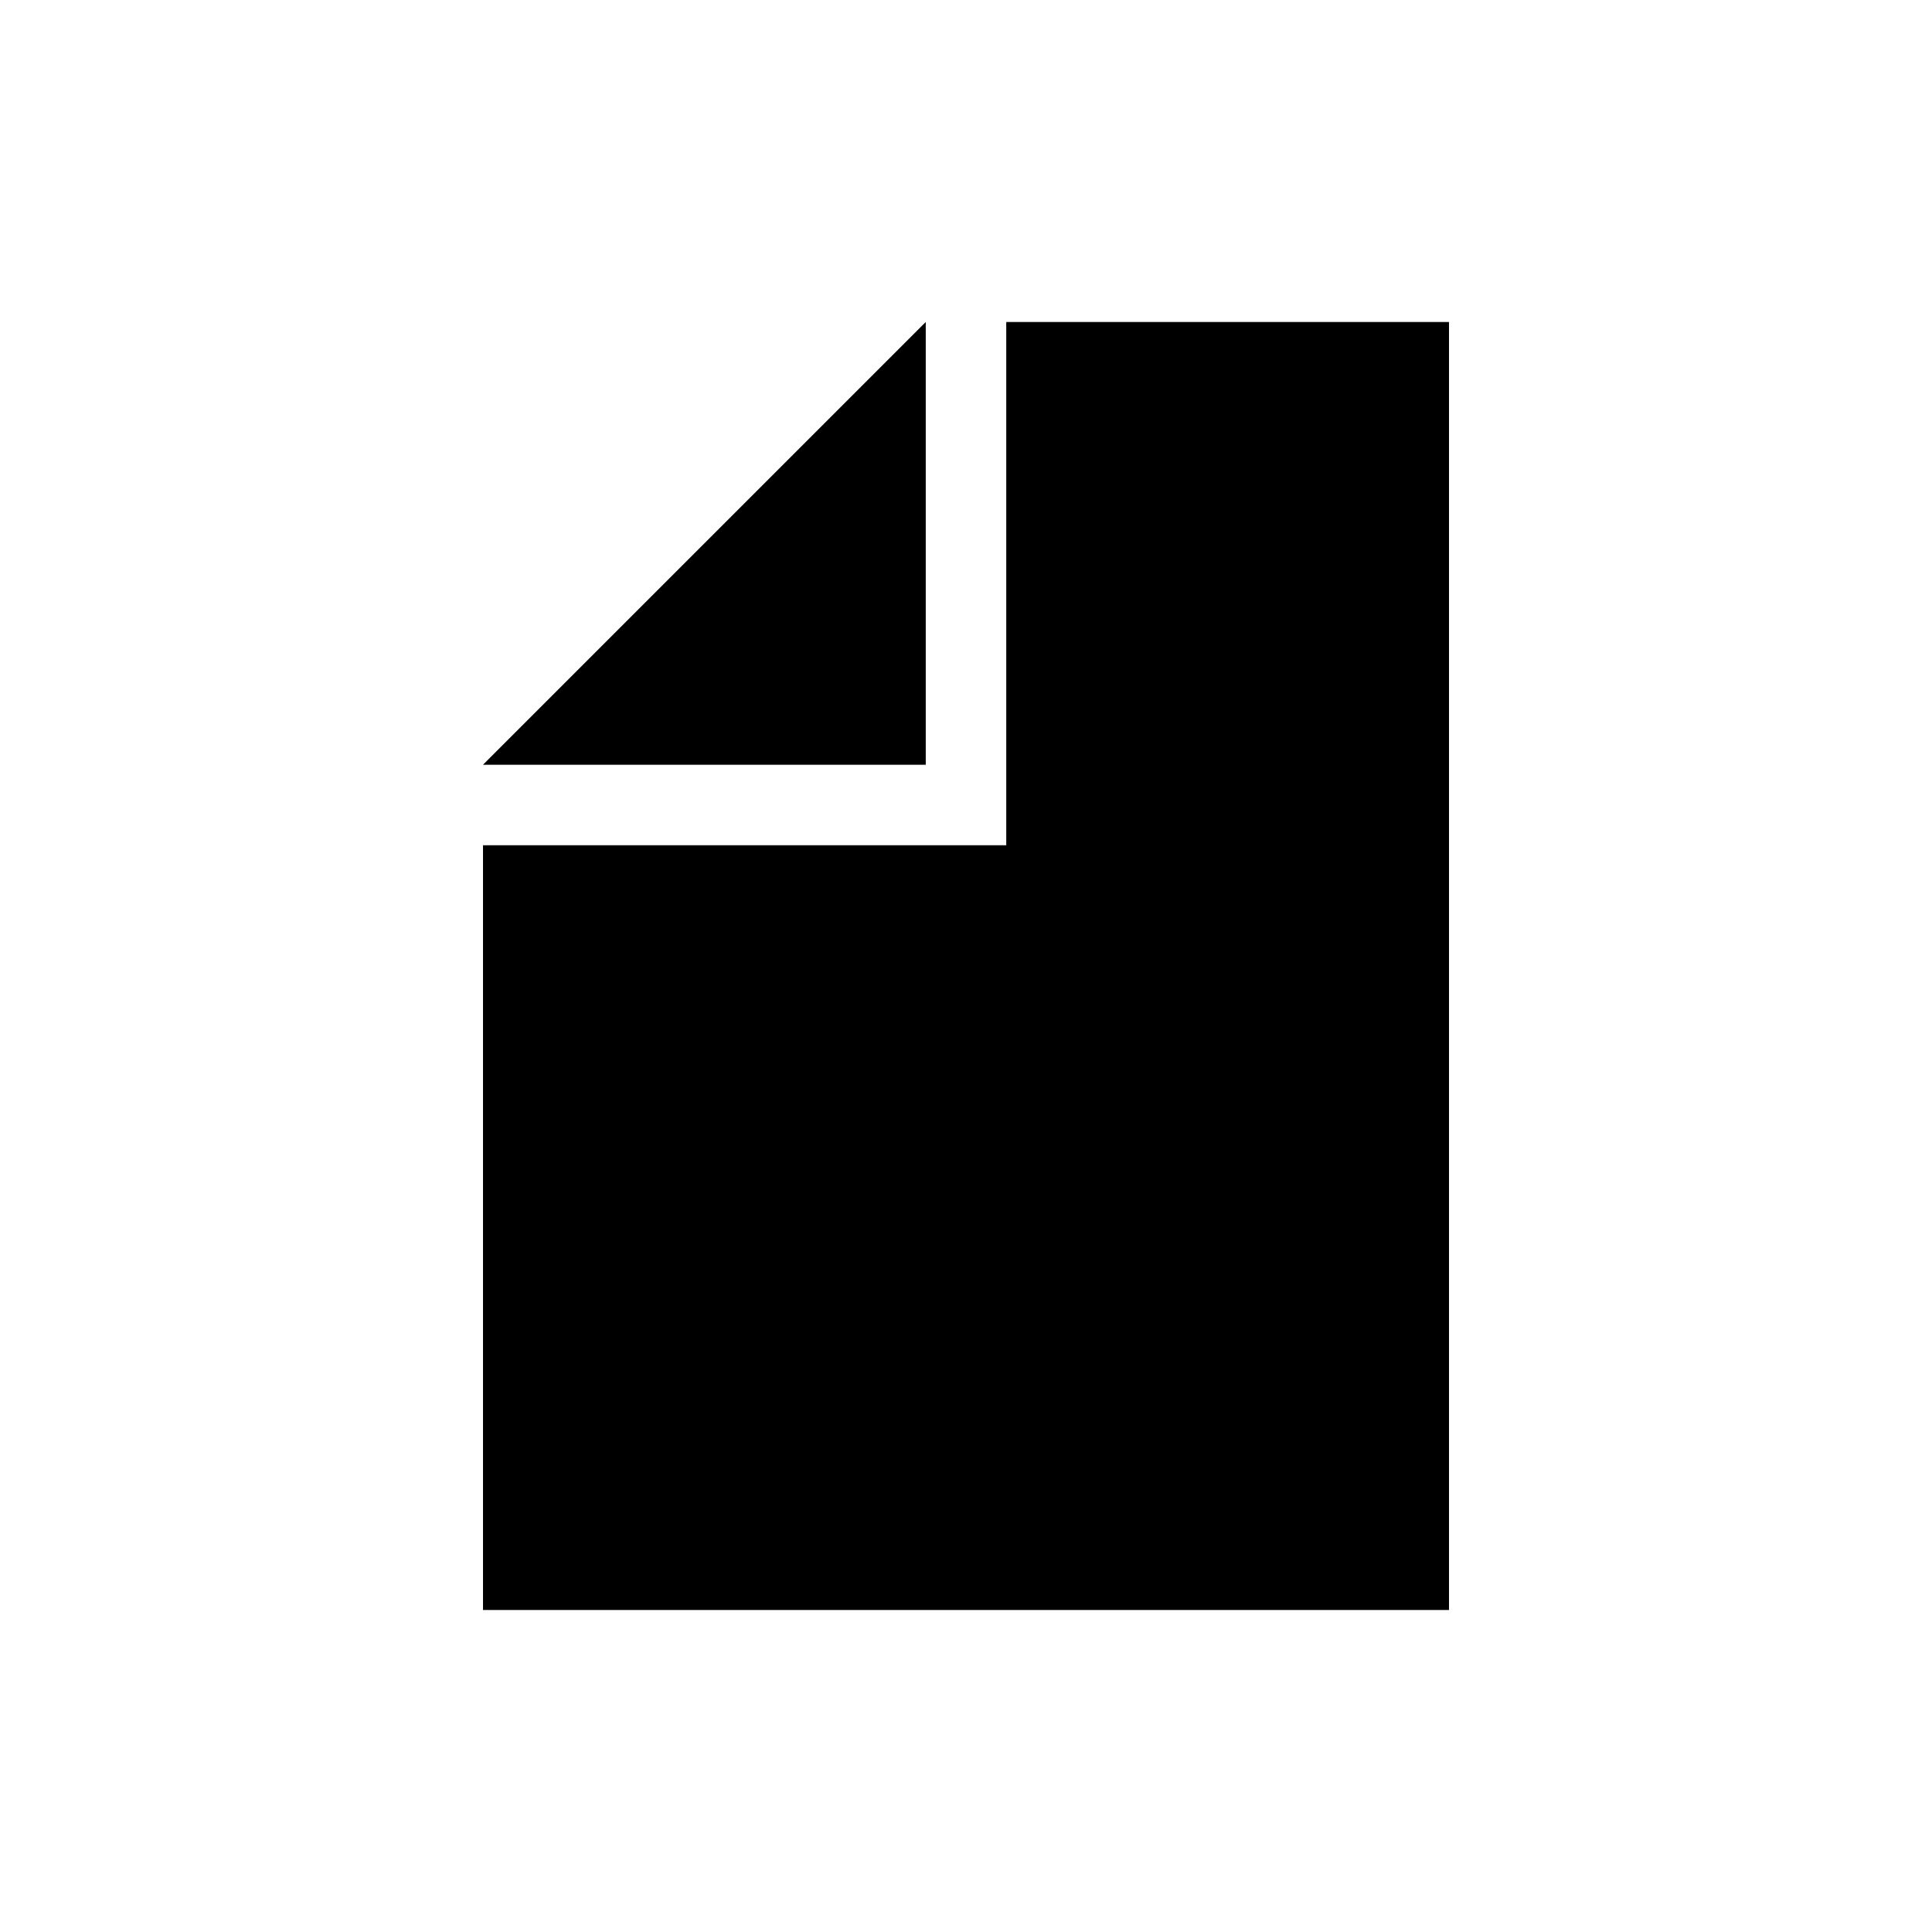
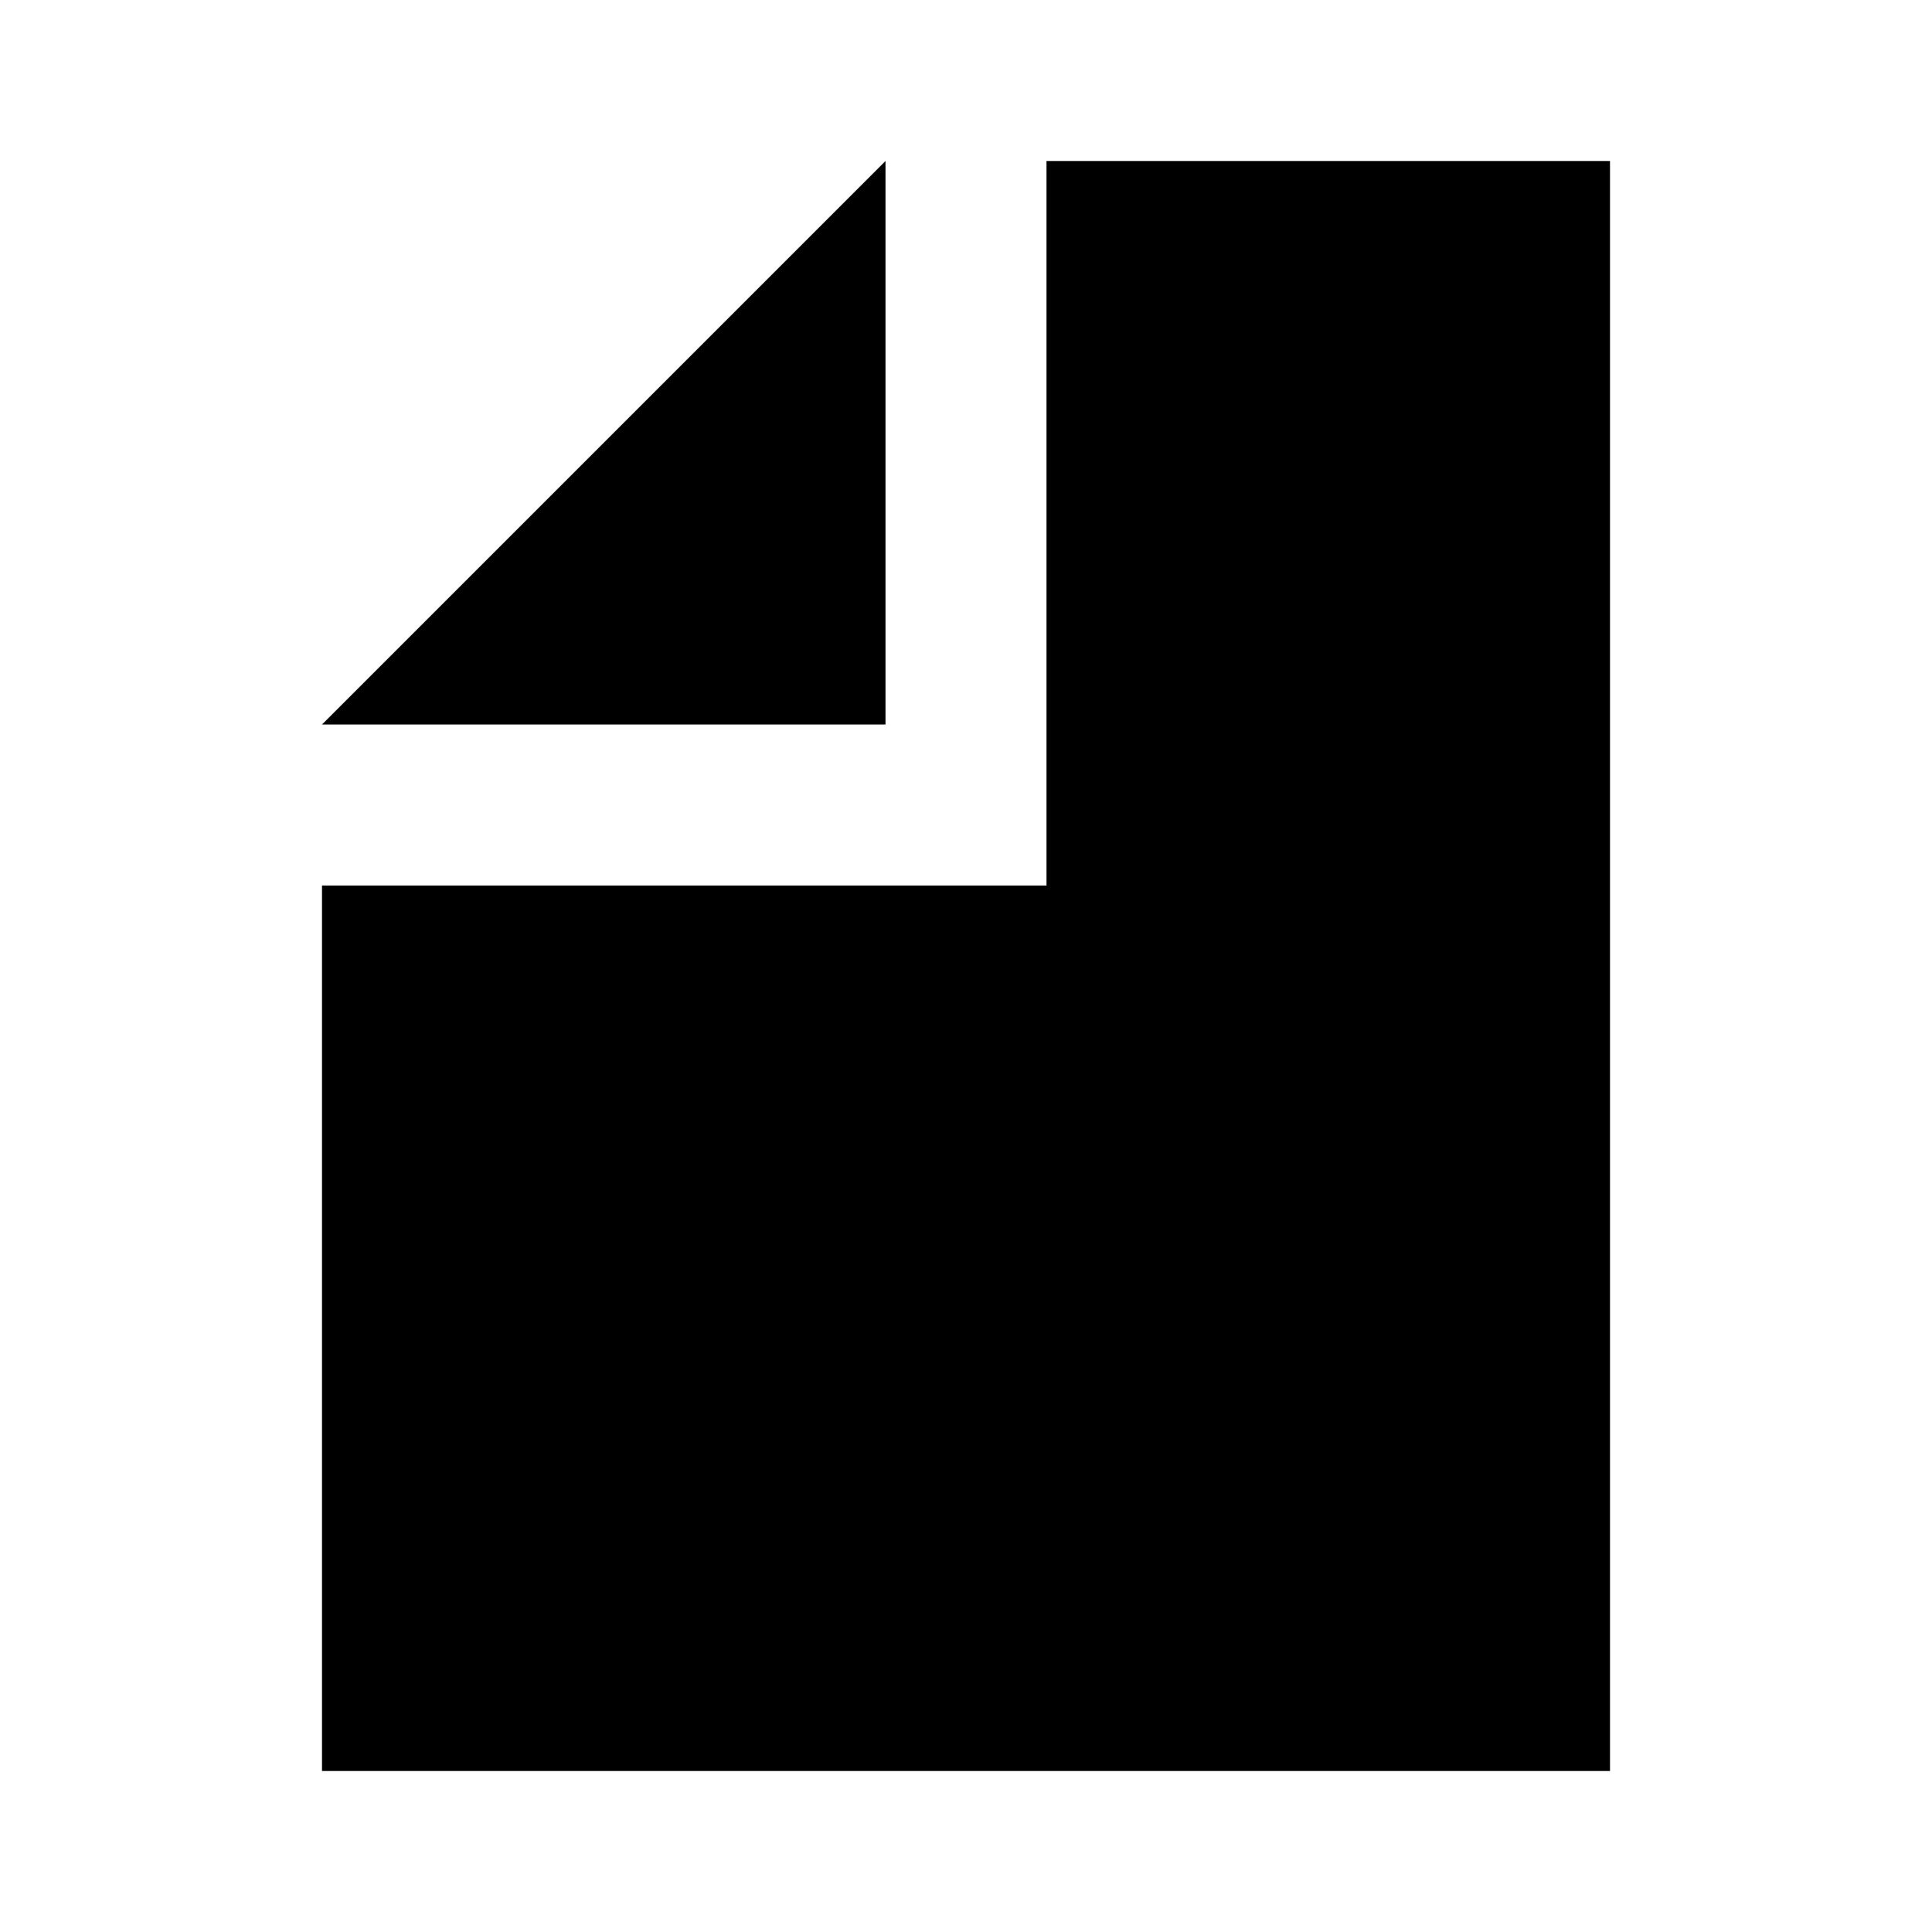
<svg xmlns="http://www.w3.org/2000/svg" version="1.1" id="Layer_1" x="0px" y="0px" viewBox="0 0 432 432" style="enable-background:new 0 0 432 432;" xml:space="preserve">
-   <polygon points="324,72 324,360 108,360 108,189 225,189 225,72 " />
-   <polygon points="207,72 207,171 108,171 " />
+   <polygon points="360,36 360,396 72,396 72,198 234,198 234,36 " />
+   <polygon points="198,36 198,162 72,162 " />
</svg>
